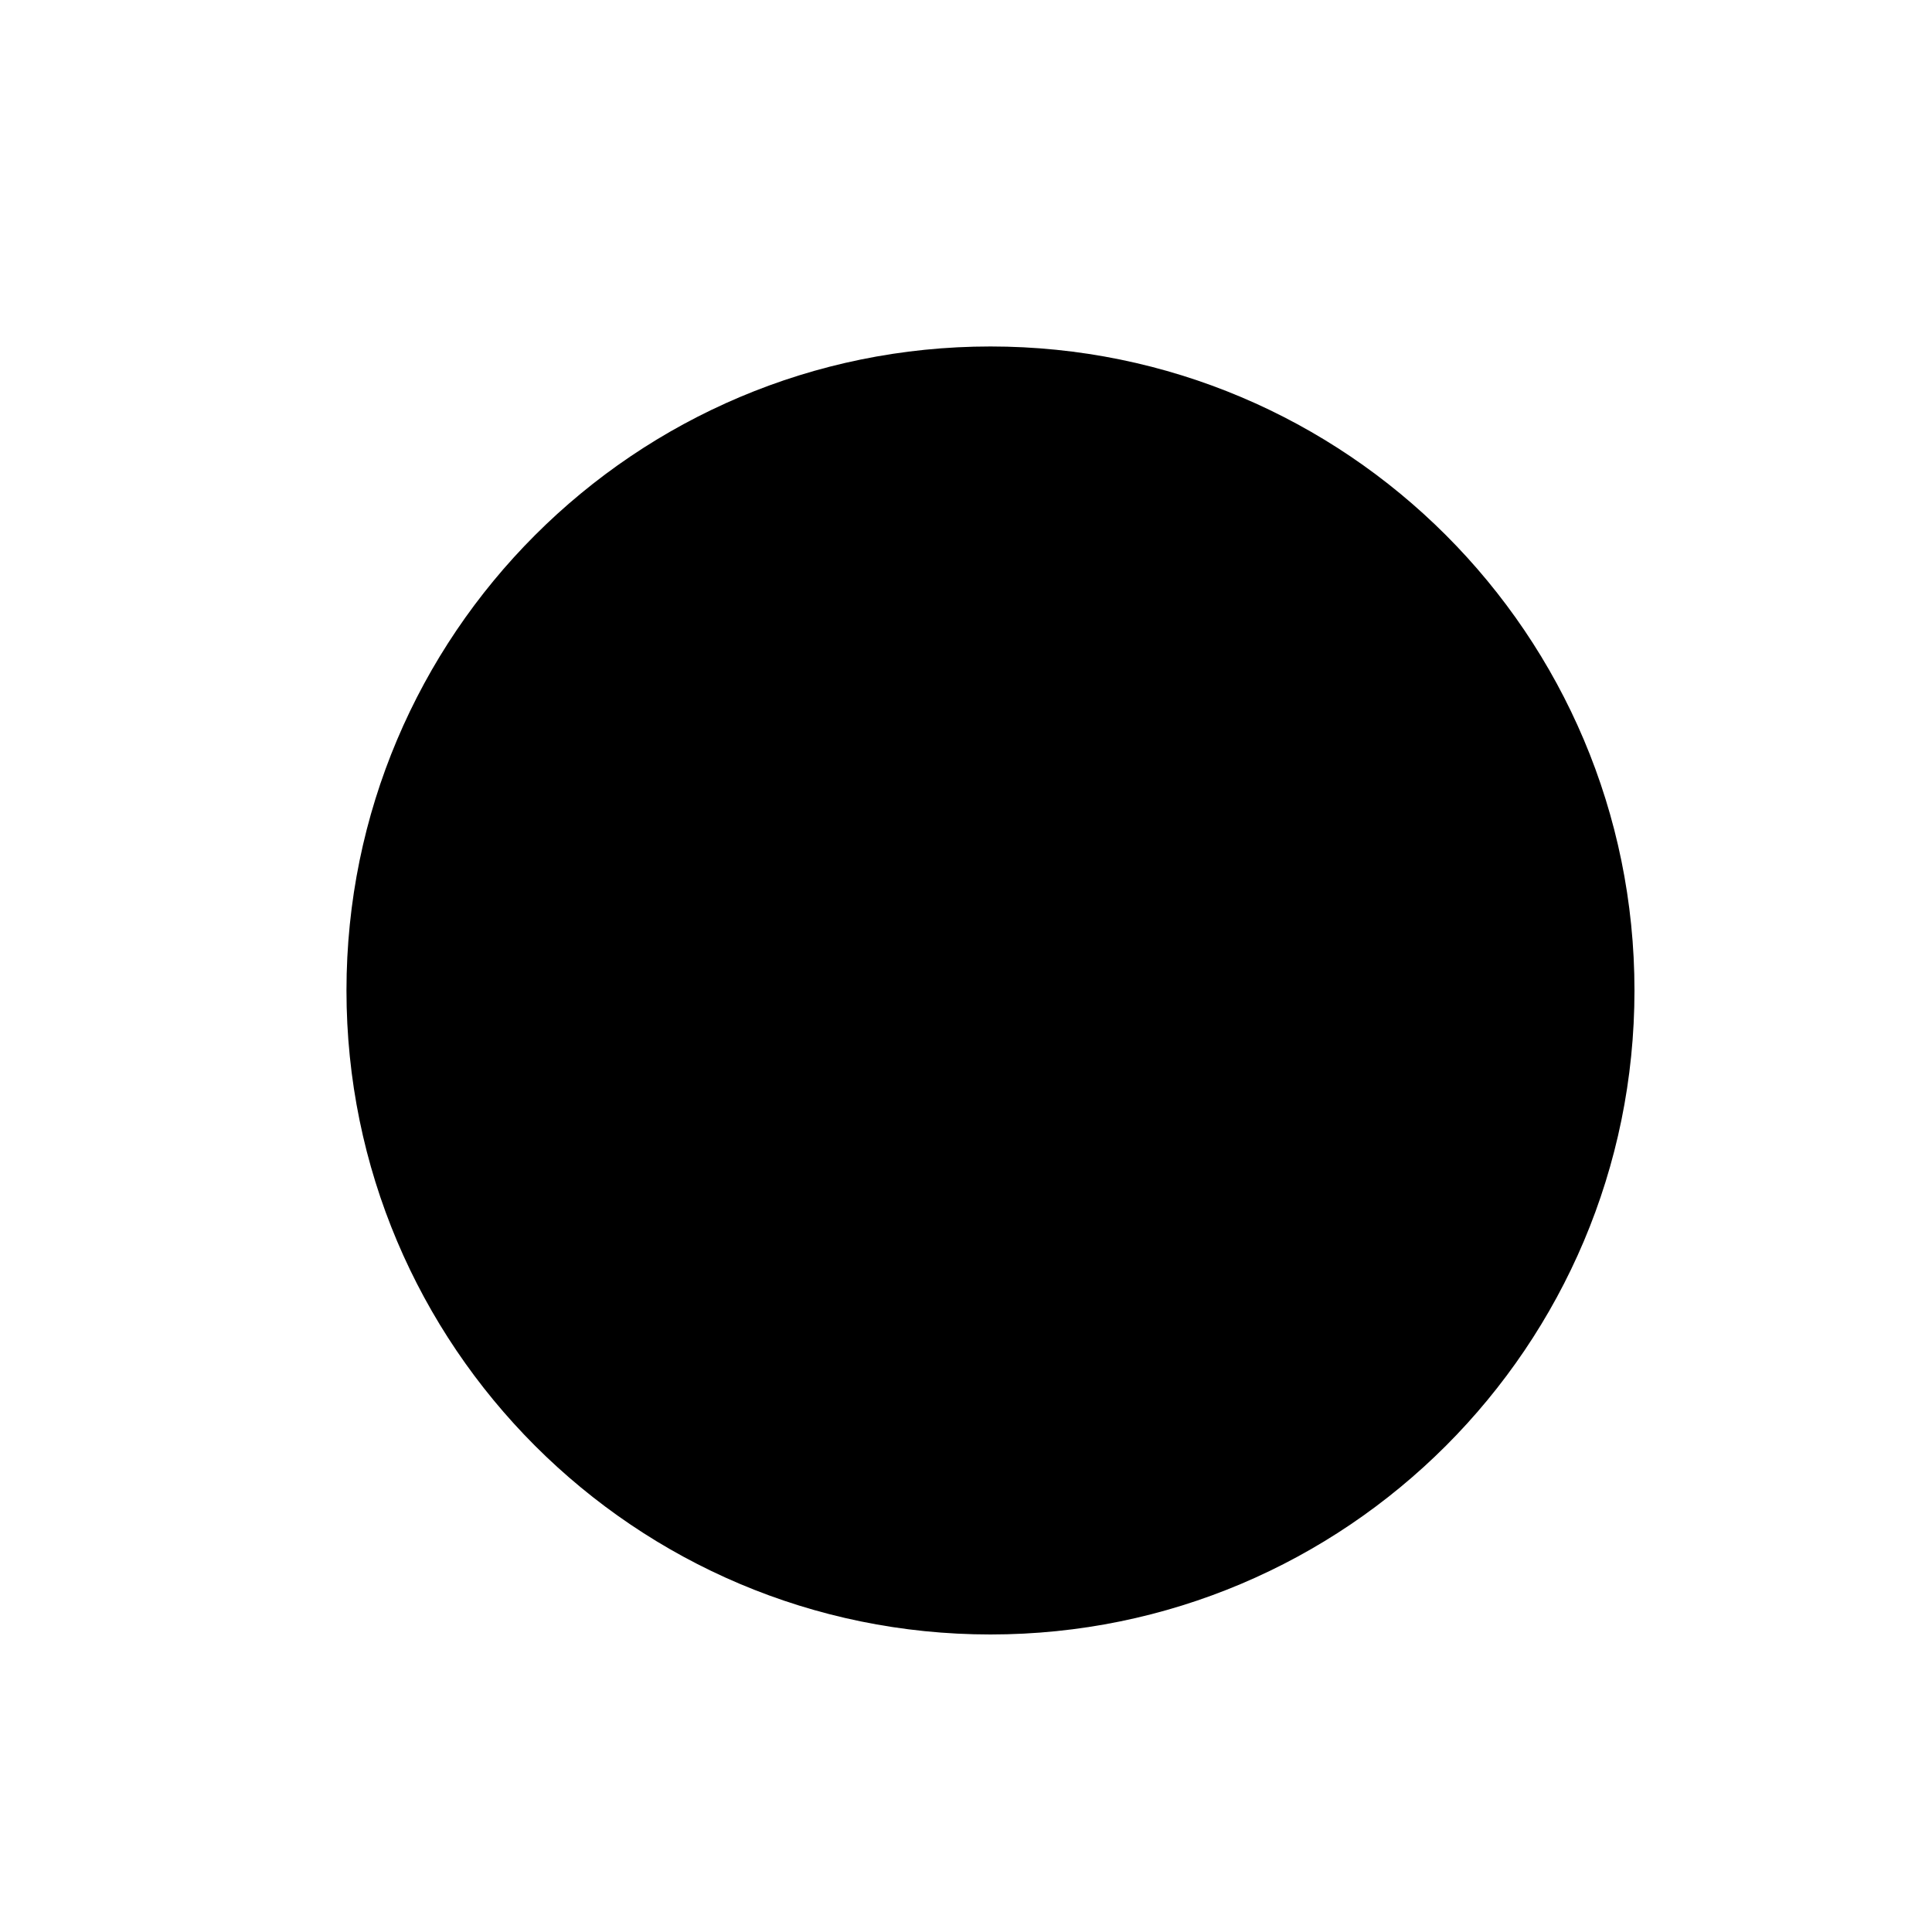
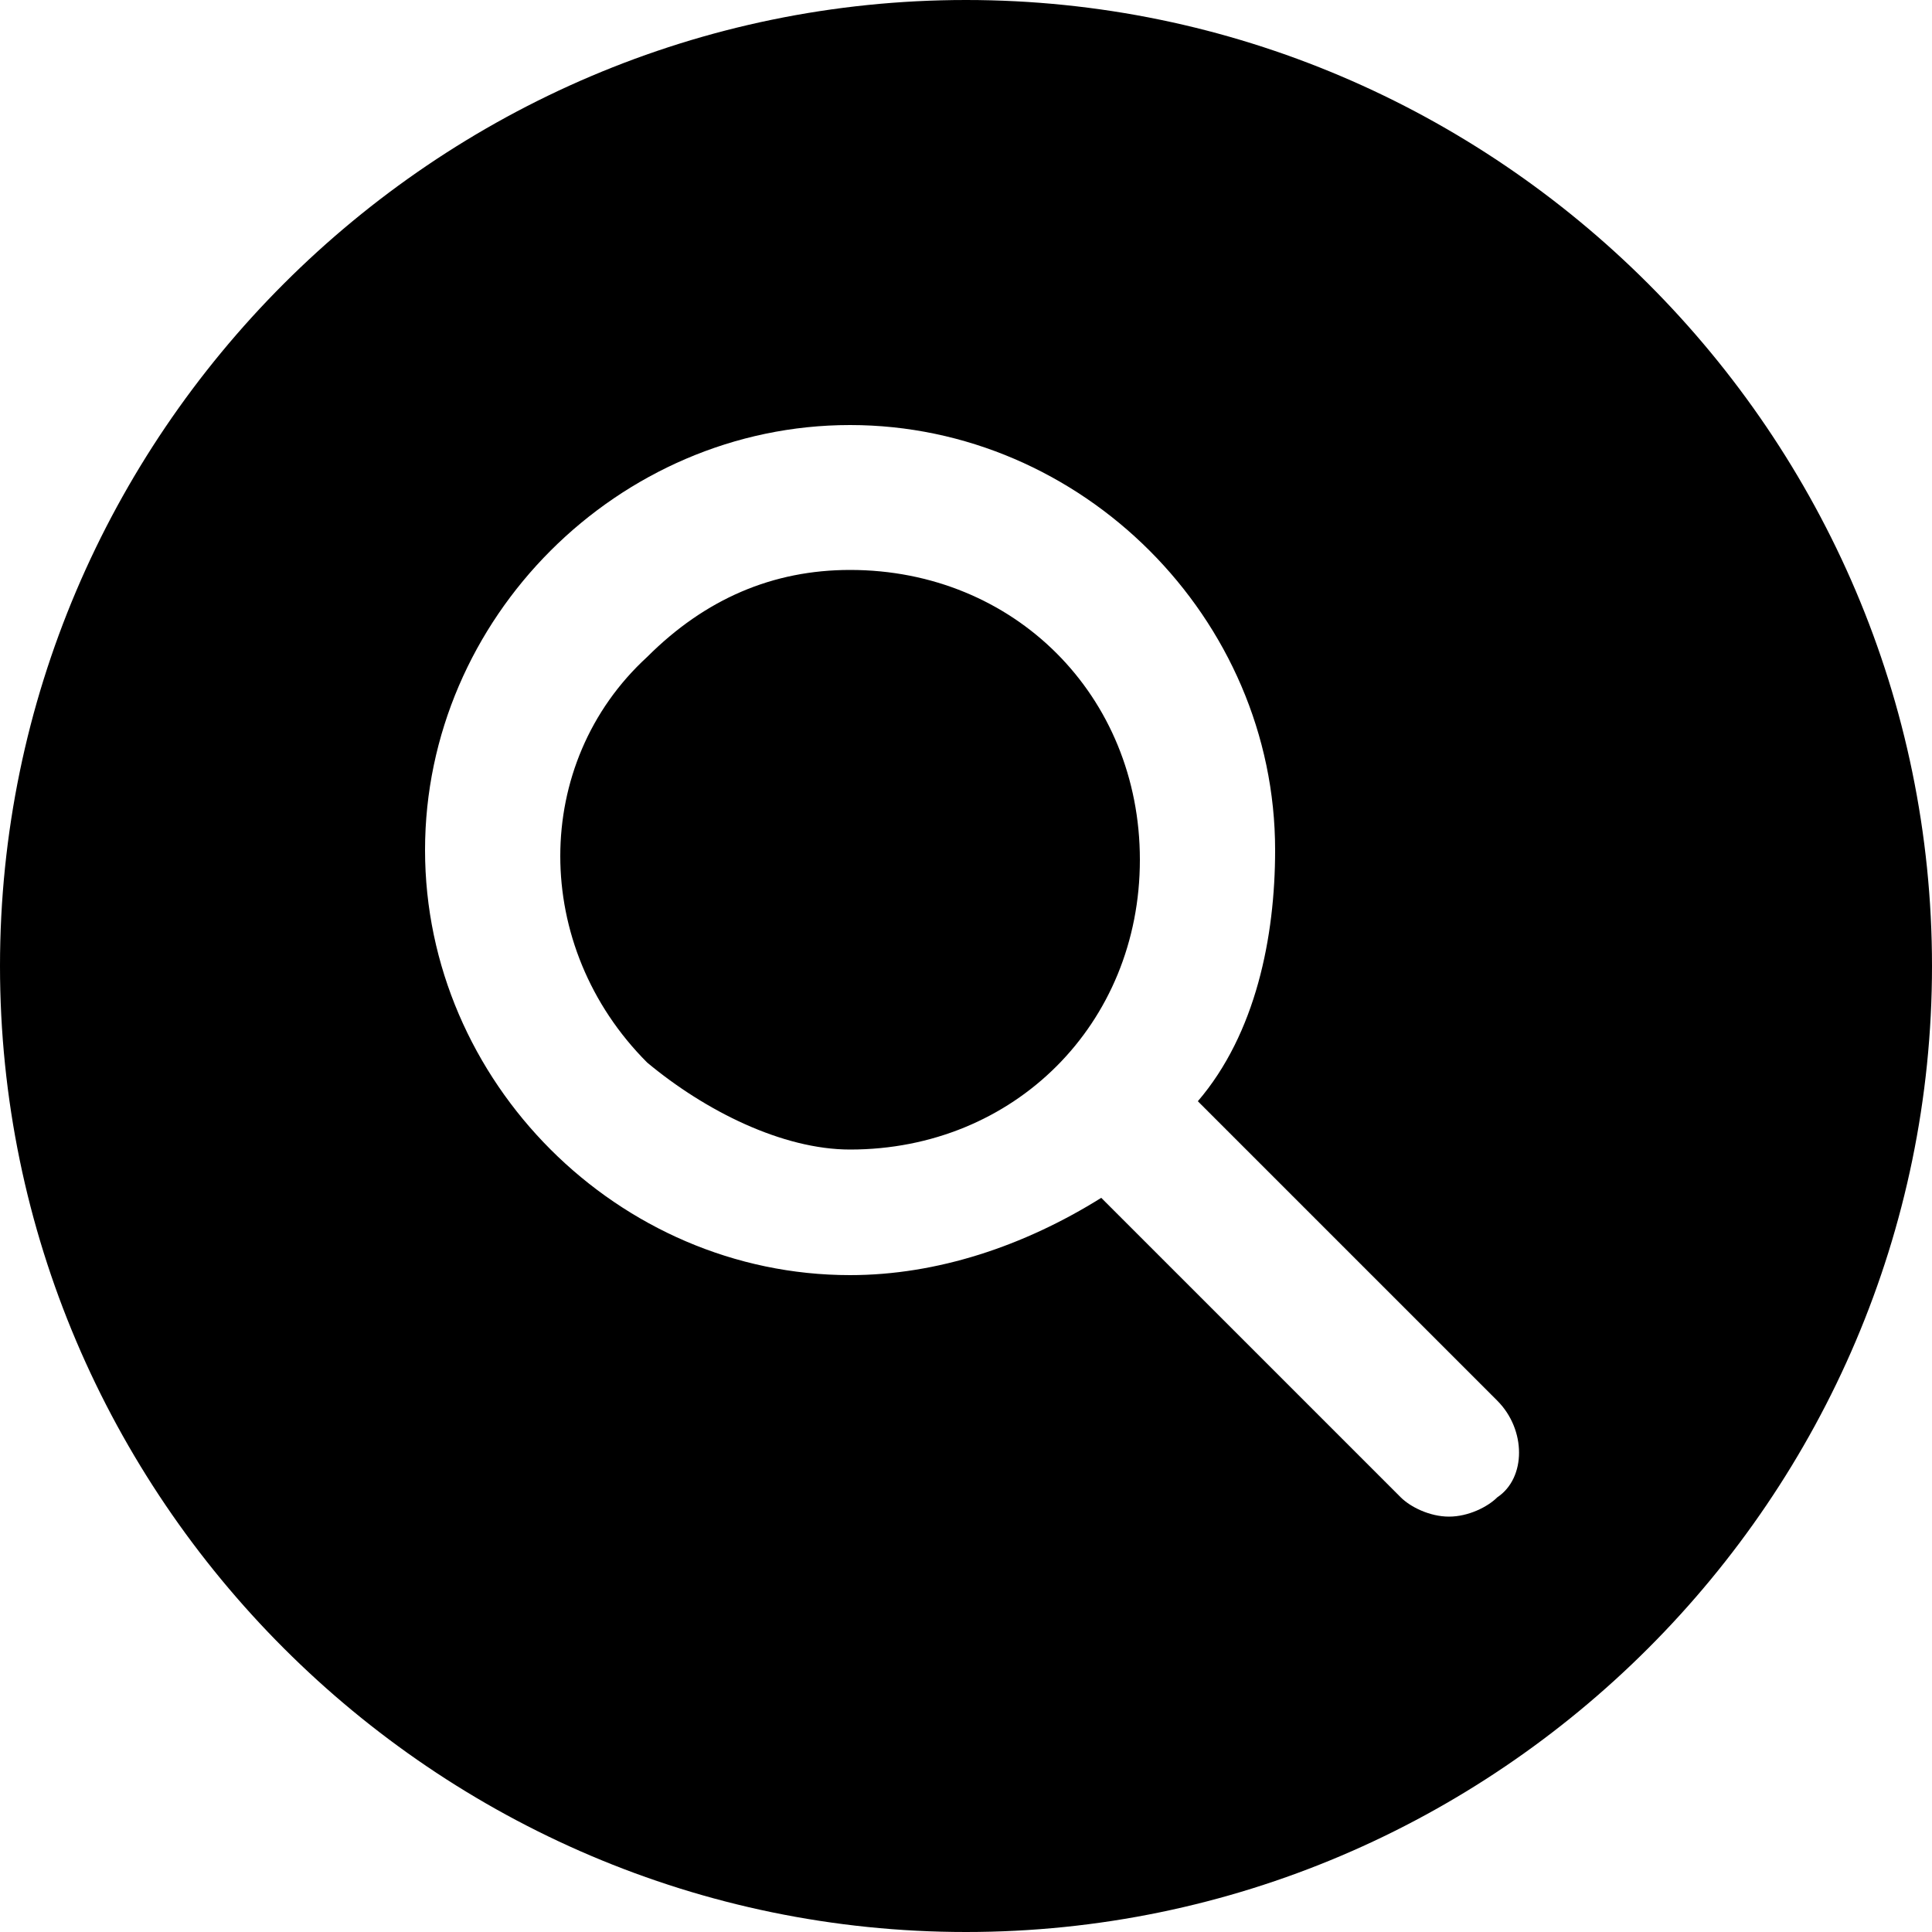
- <svg xmlns="http://www.w3.org/2000/svg" id="Layer_1" data-name="Layer 1" viewBox="0 0 30 30">
-   <circle class="oc-icon-indicator" cx="15.38" cy="15.38" r="10" />
-   <path class="oc-icon-logo" d="M20.92,19.92l-3.1-3.1a4.31,4.31,0,0,0,.84-2.58,4.43,4.43,0,1,0-4.43,4.43,4.33,4.33,0,0,0, 2.58-.84l3.1,3.1a.73.73,0,0,0,.51.21.7.7,0,0,0,.5-.21A.71.71,0,0,0,20.92,19.92ZM12.1,16.36a3,3,0,0,1,0-4.25,3,3,0,0,1, 2.13-.88,3,3,0,0,1,0,6A3,3,0,0,1,12.1,16.36Z" />
+ <svg xmlns="http://www.w3.org/2000/svg" version="1.1" id="Layer_1" x="0px" y="0px" viewBox="0 0 20 20" style="enable-background:new 0 0 20 20;" xml:space="preserve">
+   <path class="oc-icon-indicator" d="M10,0c5.5,0,10,4.5,10,10s-4.5,10-10,10S0,15.5,0,10S4.5,0,10,0z M15.5,14.5l-3.1-3.1c0.6-0.7,0.8-1.7,0.8-2.6  c0-2.4-2-4.4-4.4-4.4s-4.4,2-4.4,4.4c0,2.4,2,4.4,4.4,4.4c0.9,0,1.8-0.3,2.6-0.8l3.1,3.1c0.1,0.1,0.3,0.2,0.5,0.2  c0.2,0,0.4-0.1,0.5-0.2C15.8,15.3,15.8,14.8,15.5,14.5C15.5,14.5,15.5,14.5,15.5,14.5z M6.7,11c-1.2-1.2-1.2-3.1,0-4.2c0,0,0,0,0,0  c0.6-0.6,1.3-0.9,2.1-0.9c1.7,0,3,1.3,3,3c0,1.7-1.3,3-3,3C8.1,11.9,7.3,11.5,6.7,11z" />
</svg>
